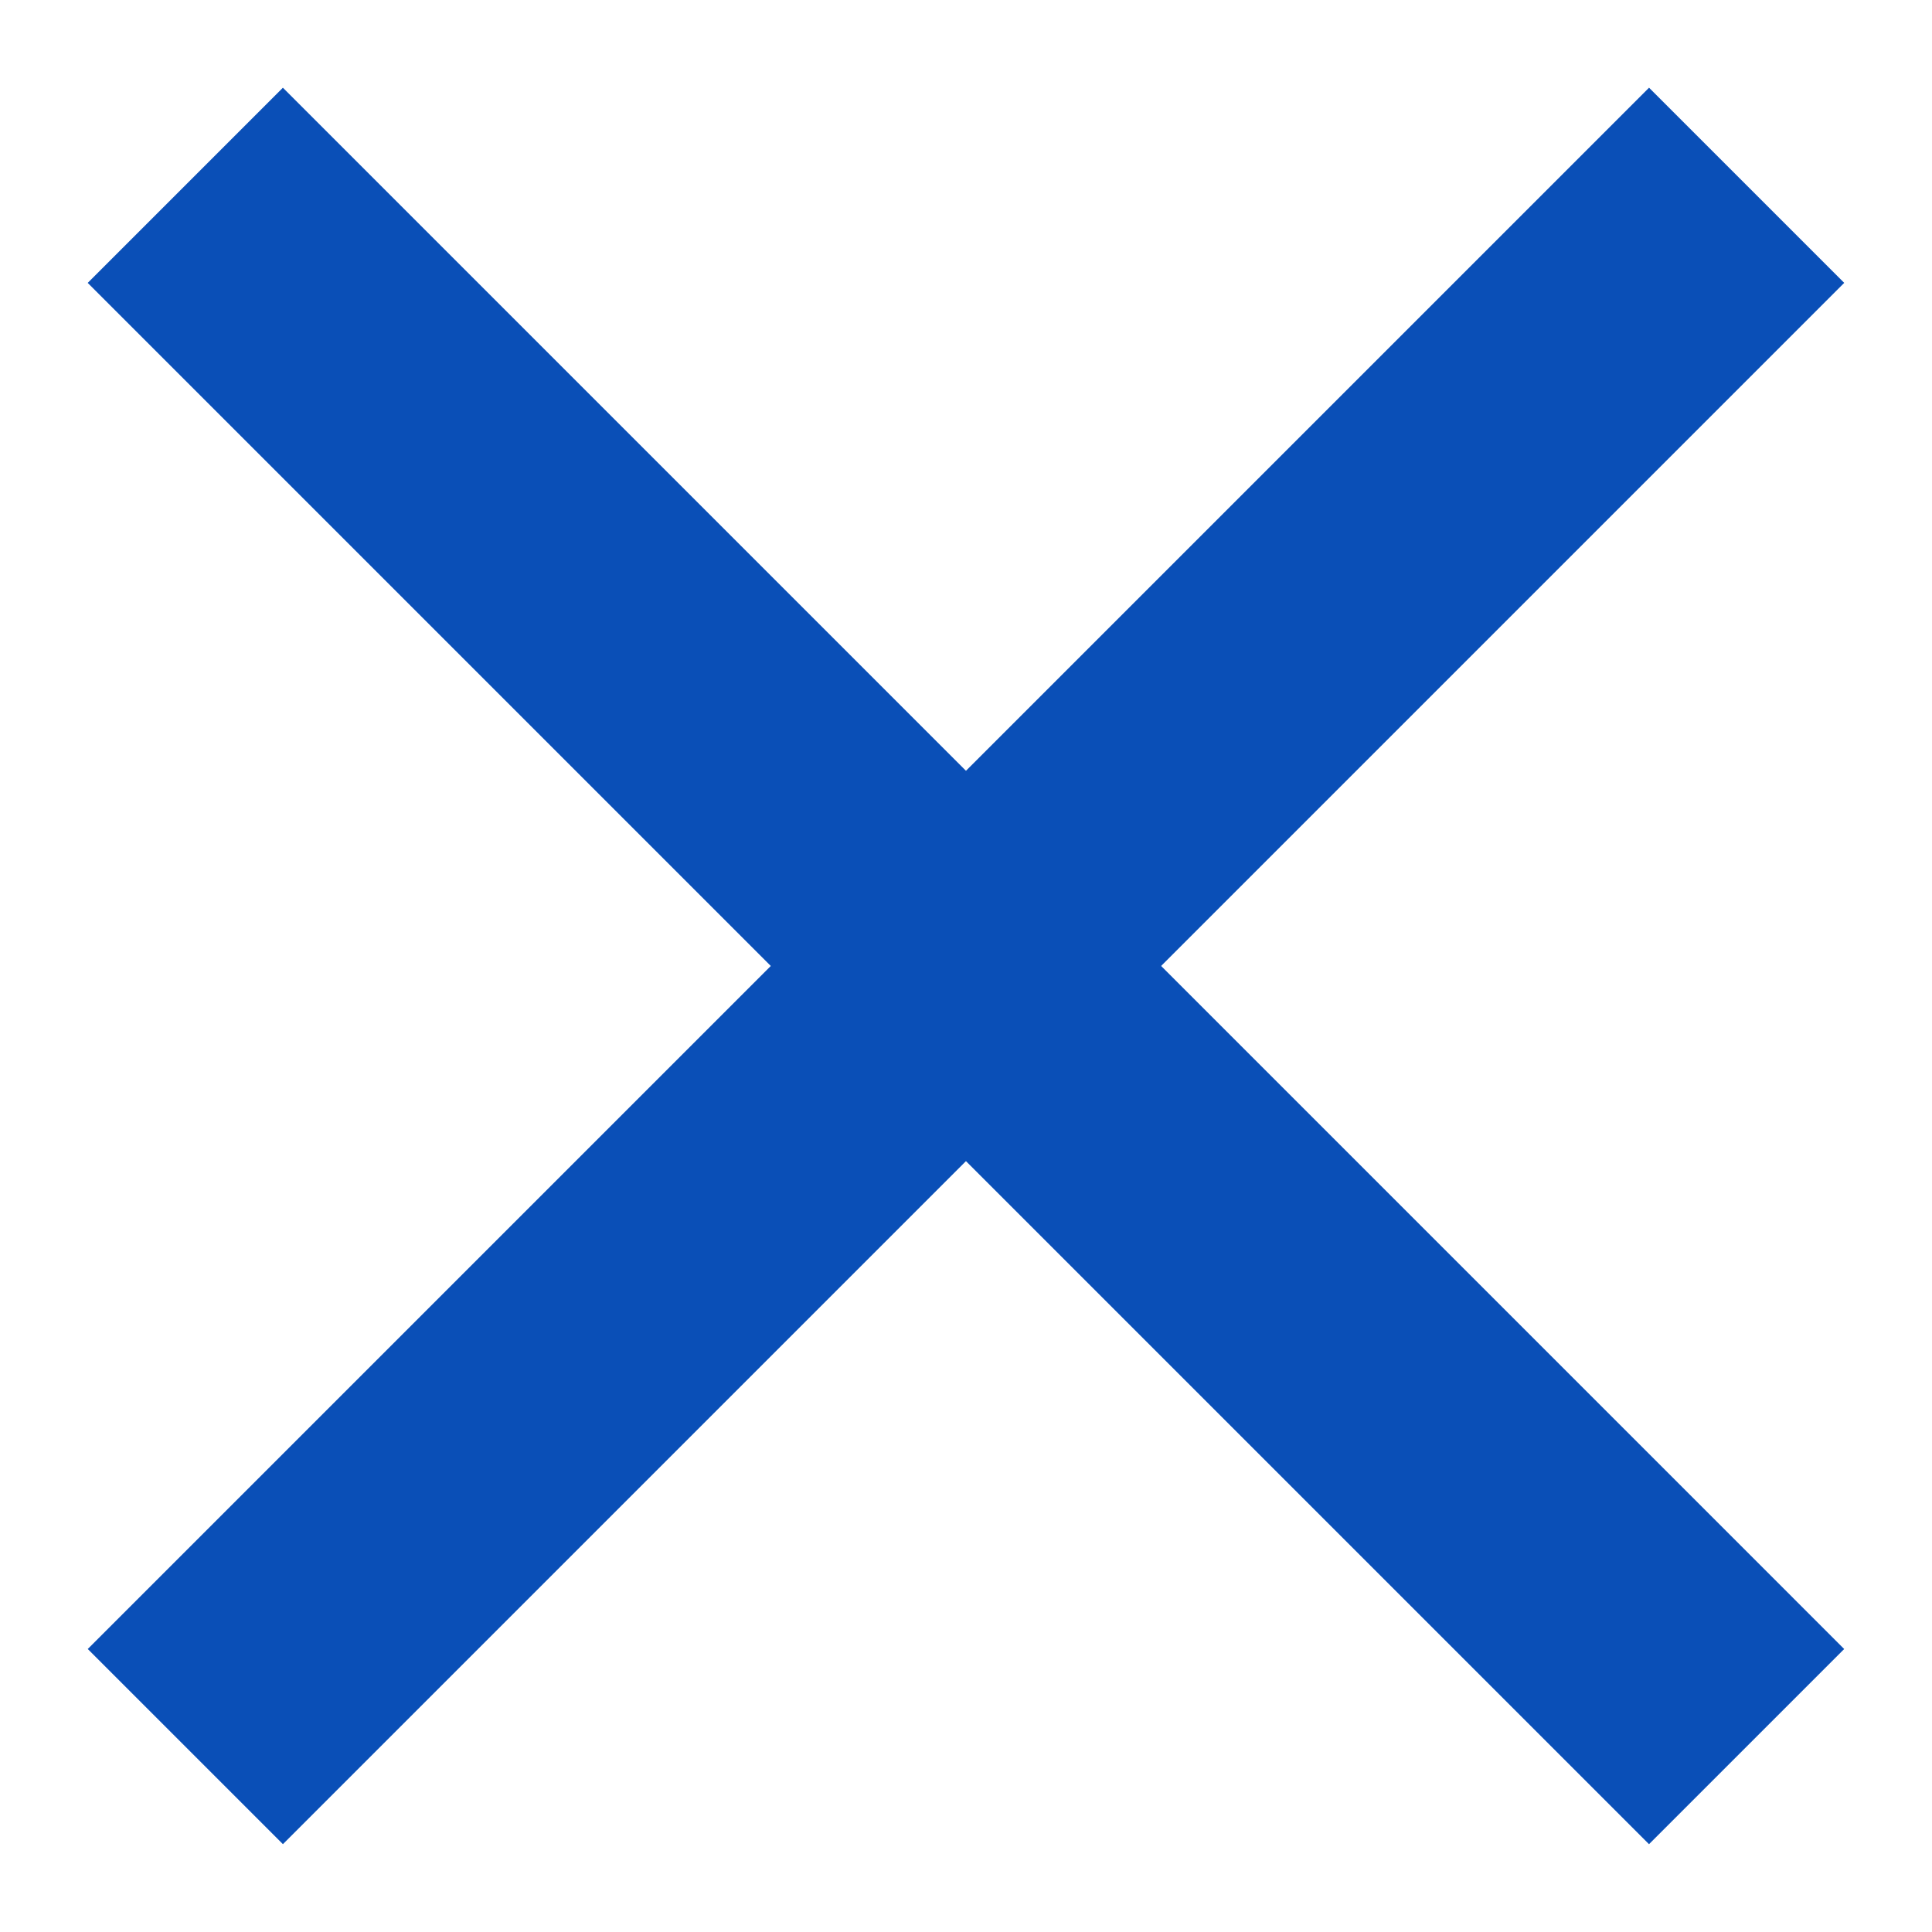
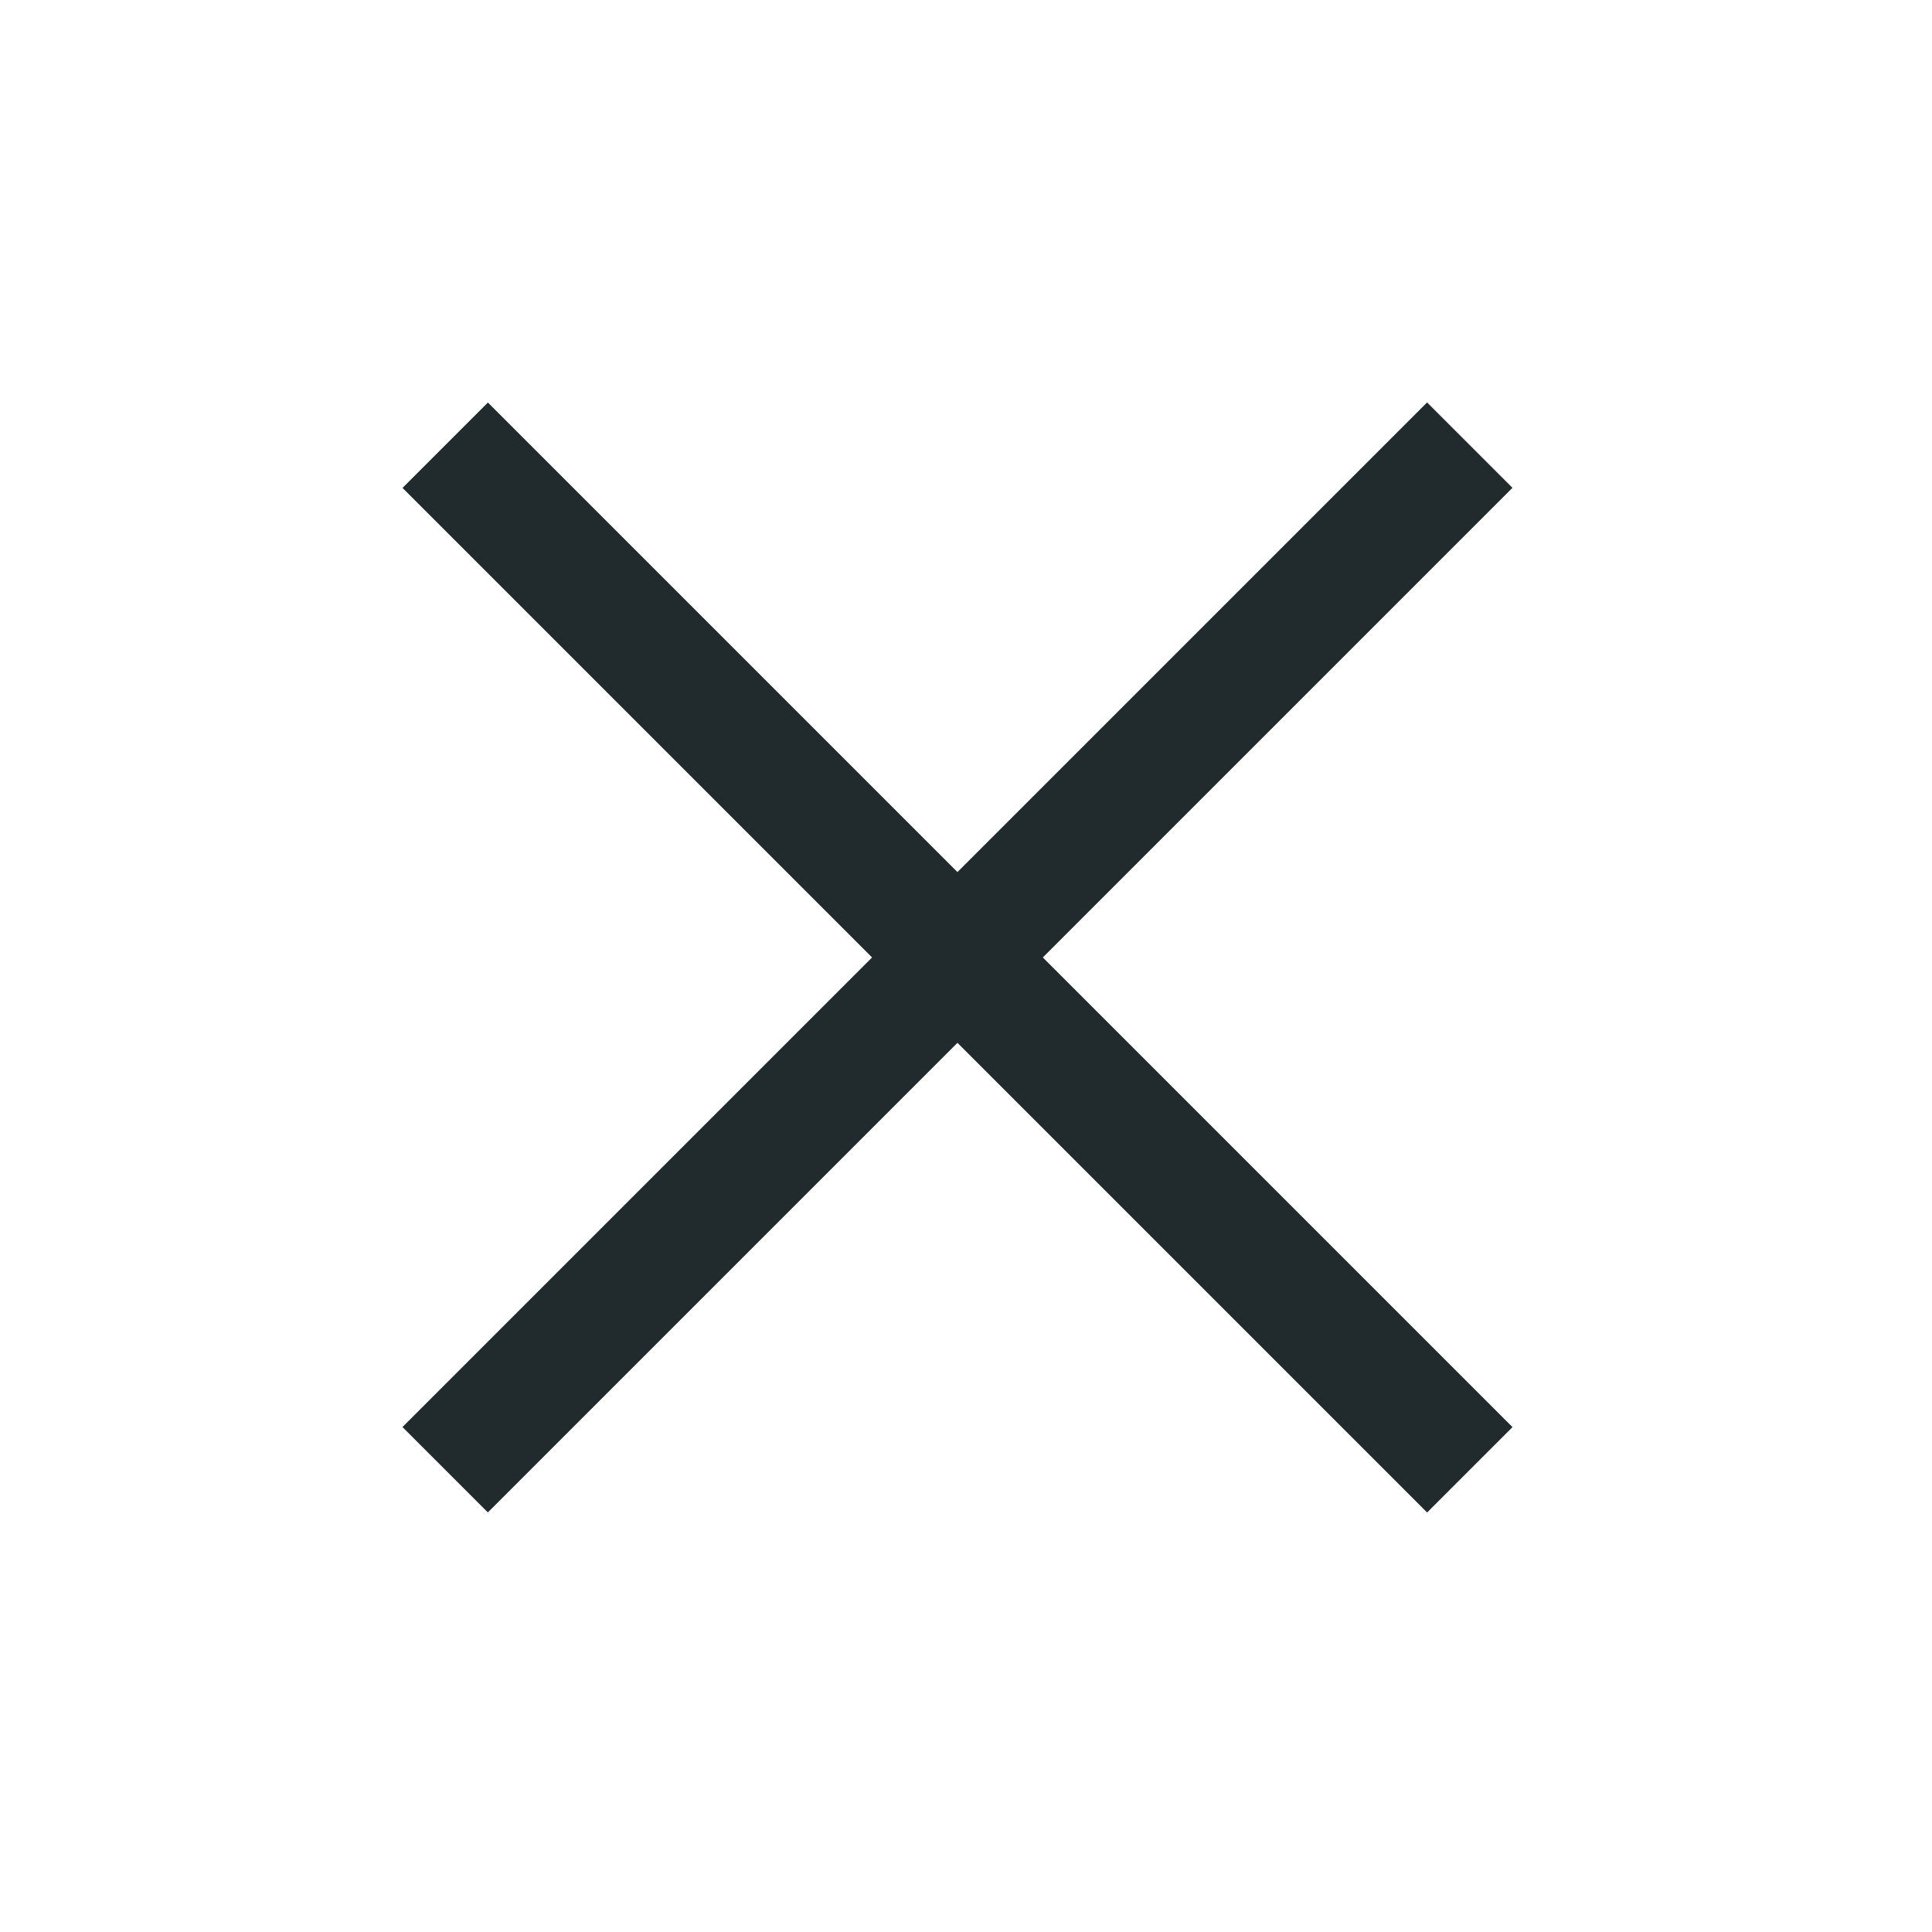
- <svg xmlns="http://www.w3.org/2000/svg" width="14" height="14" viewBox="0 0 14 14" fill="none">
-   <rect x="2.05" y="0.636" width="16" height="2" transform="rotate(45 2.05029 0.635742)" fill="#0A4FB7" />
-   <rect x="0.636" y="11.949" width="16" height="2" transform="rotate(-45 0.63623 11.9492)" fill="#0A4FB7" />
+ <svg xmlns="http://www.w3.org/2000/svg" width="24" height="24" viewBox="0 0 24 24" fill="none">
+   <rect x="6.061" y="5" width="18" height="1.5" transform="rotate(45 6.06055 5)" fill="#212B2E" />
+   <rect x="5" y="17.727" width="18" height="1.5" transform="rotate(-45 5 17.7275)" fill="#212B2E" />
</svg>
